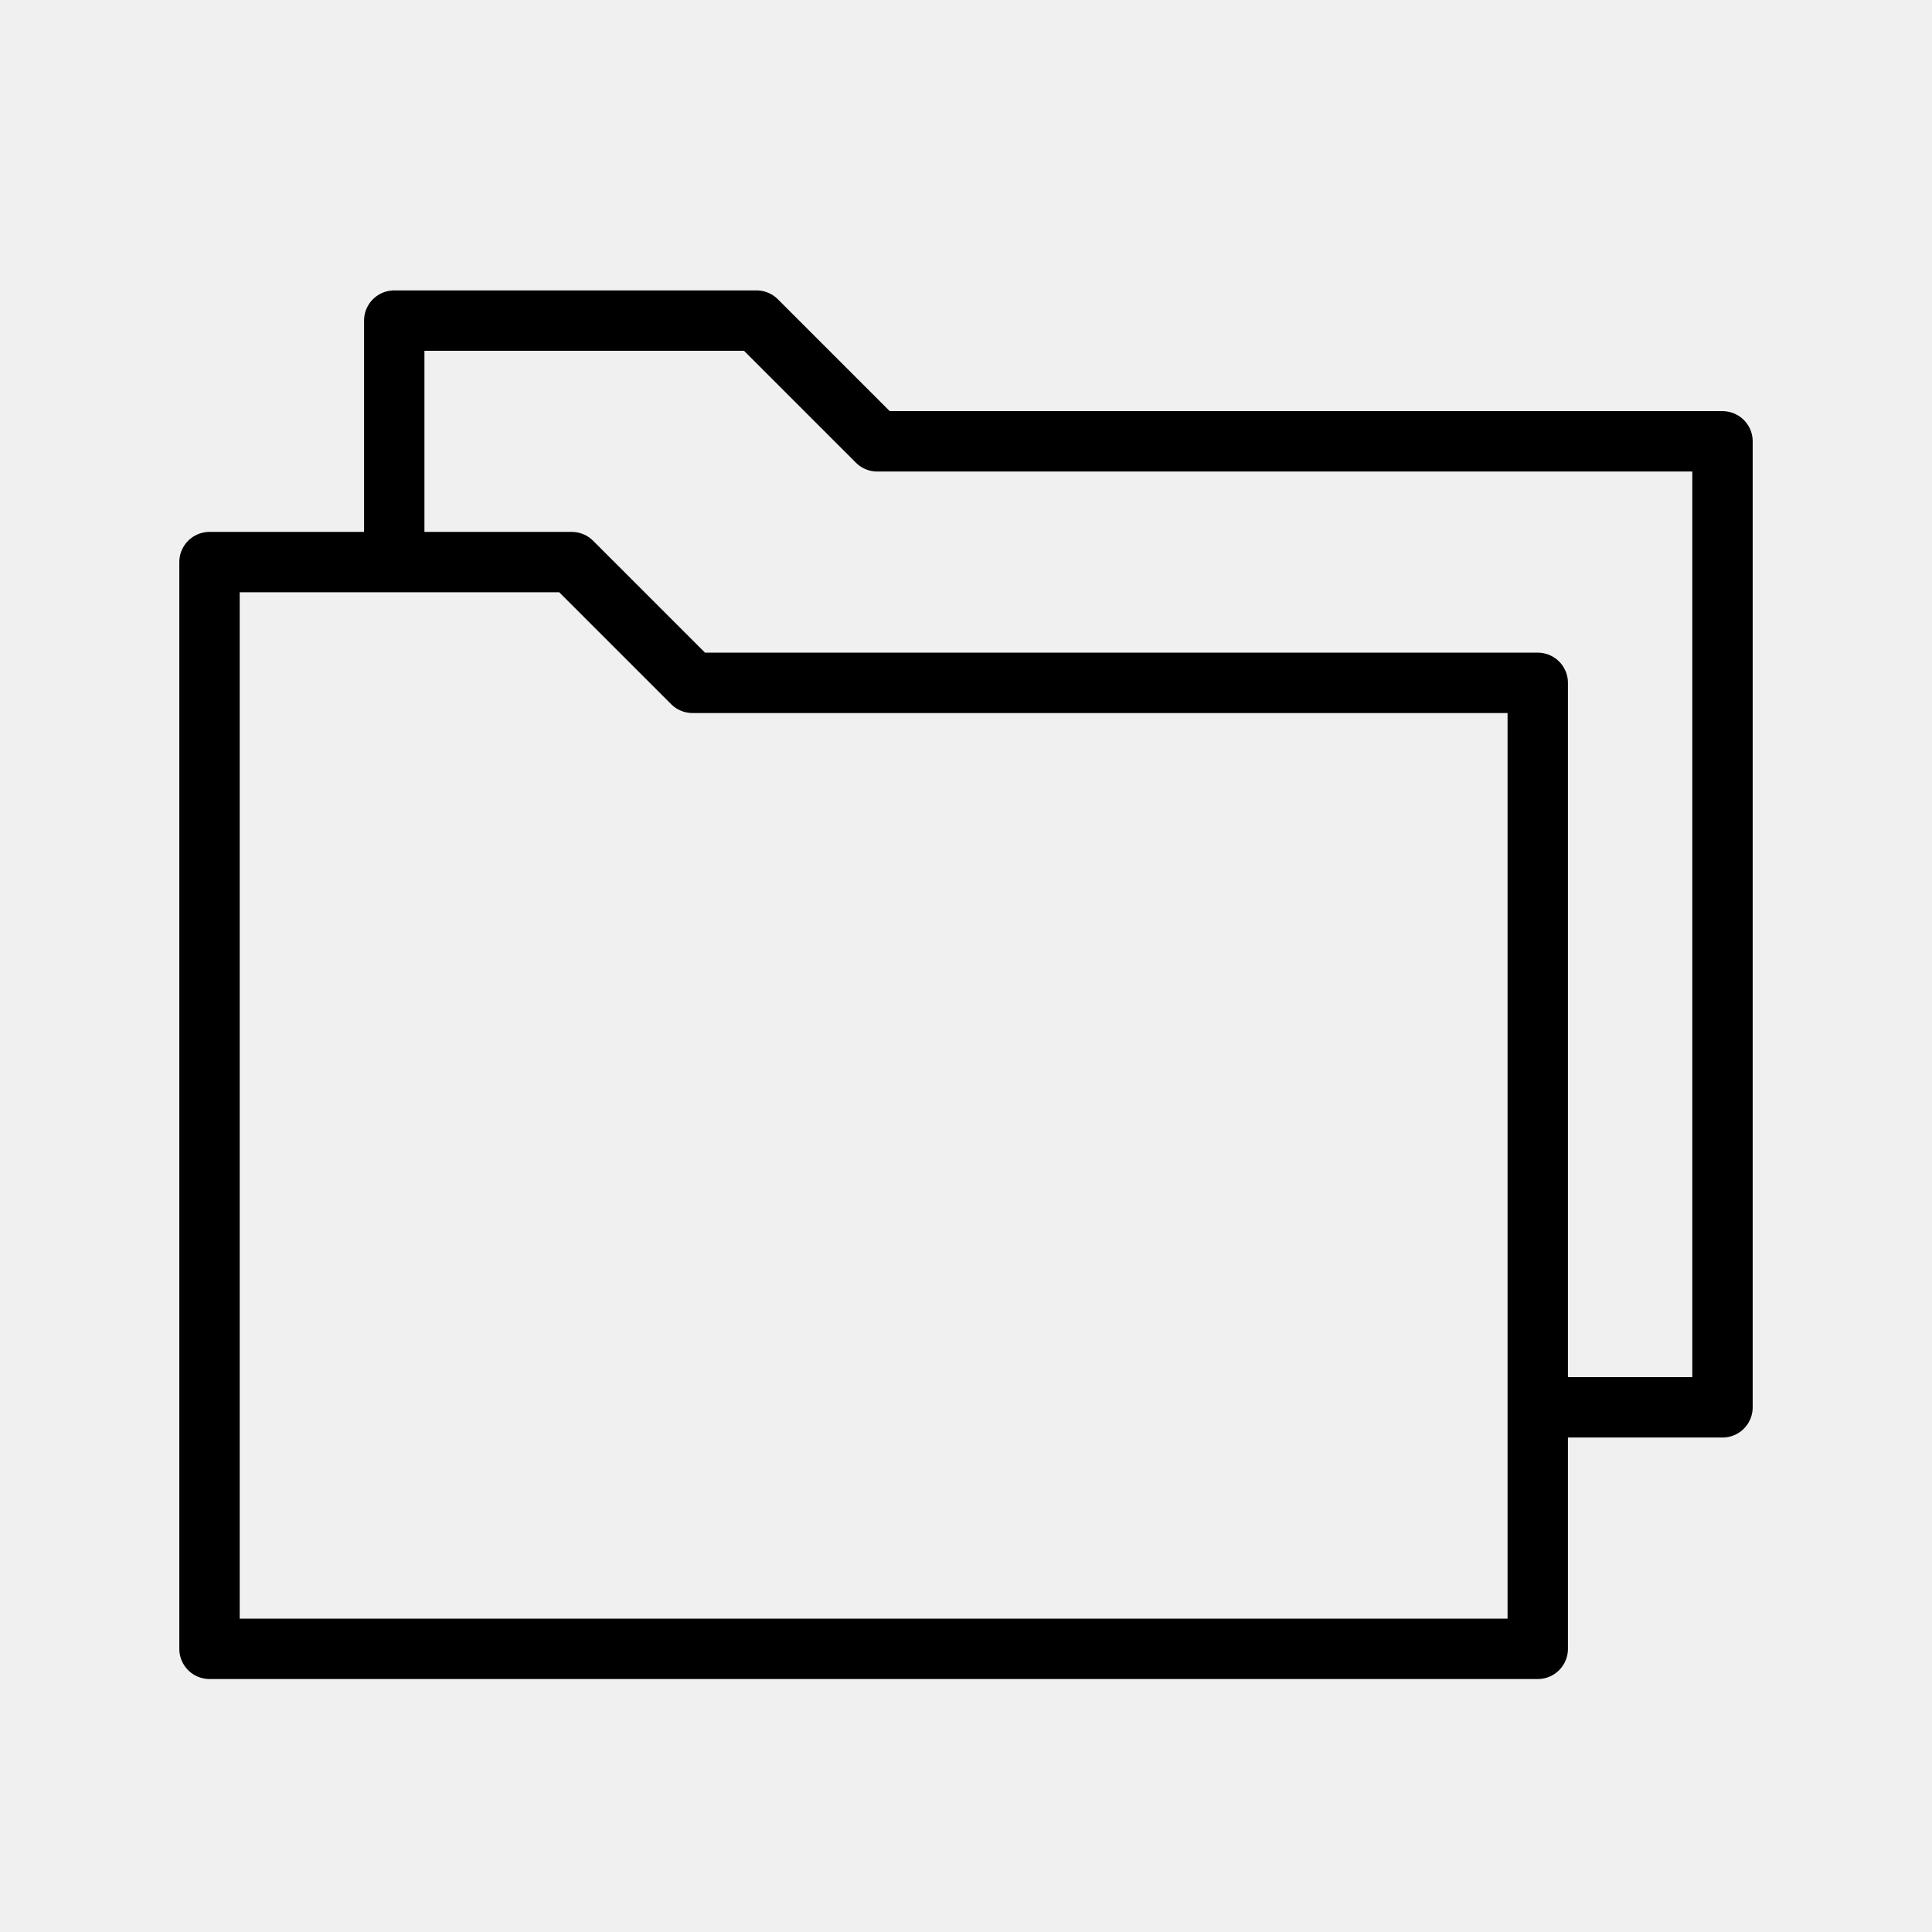
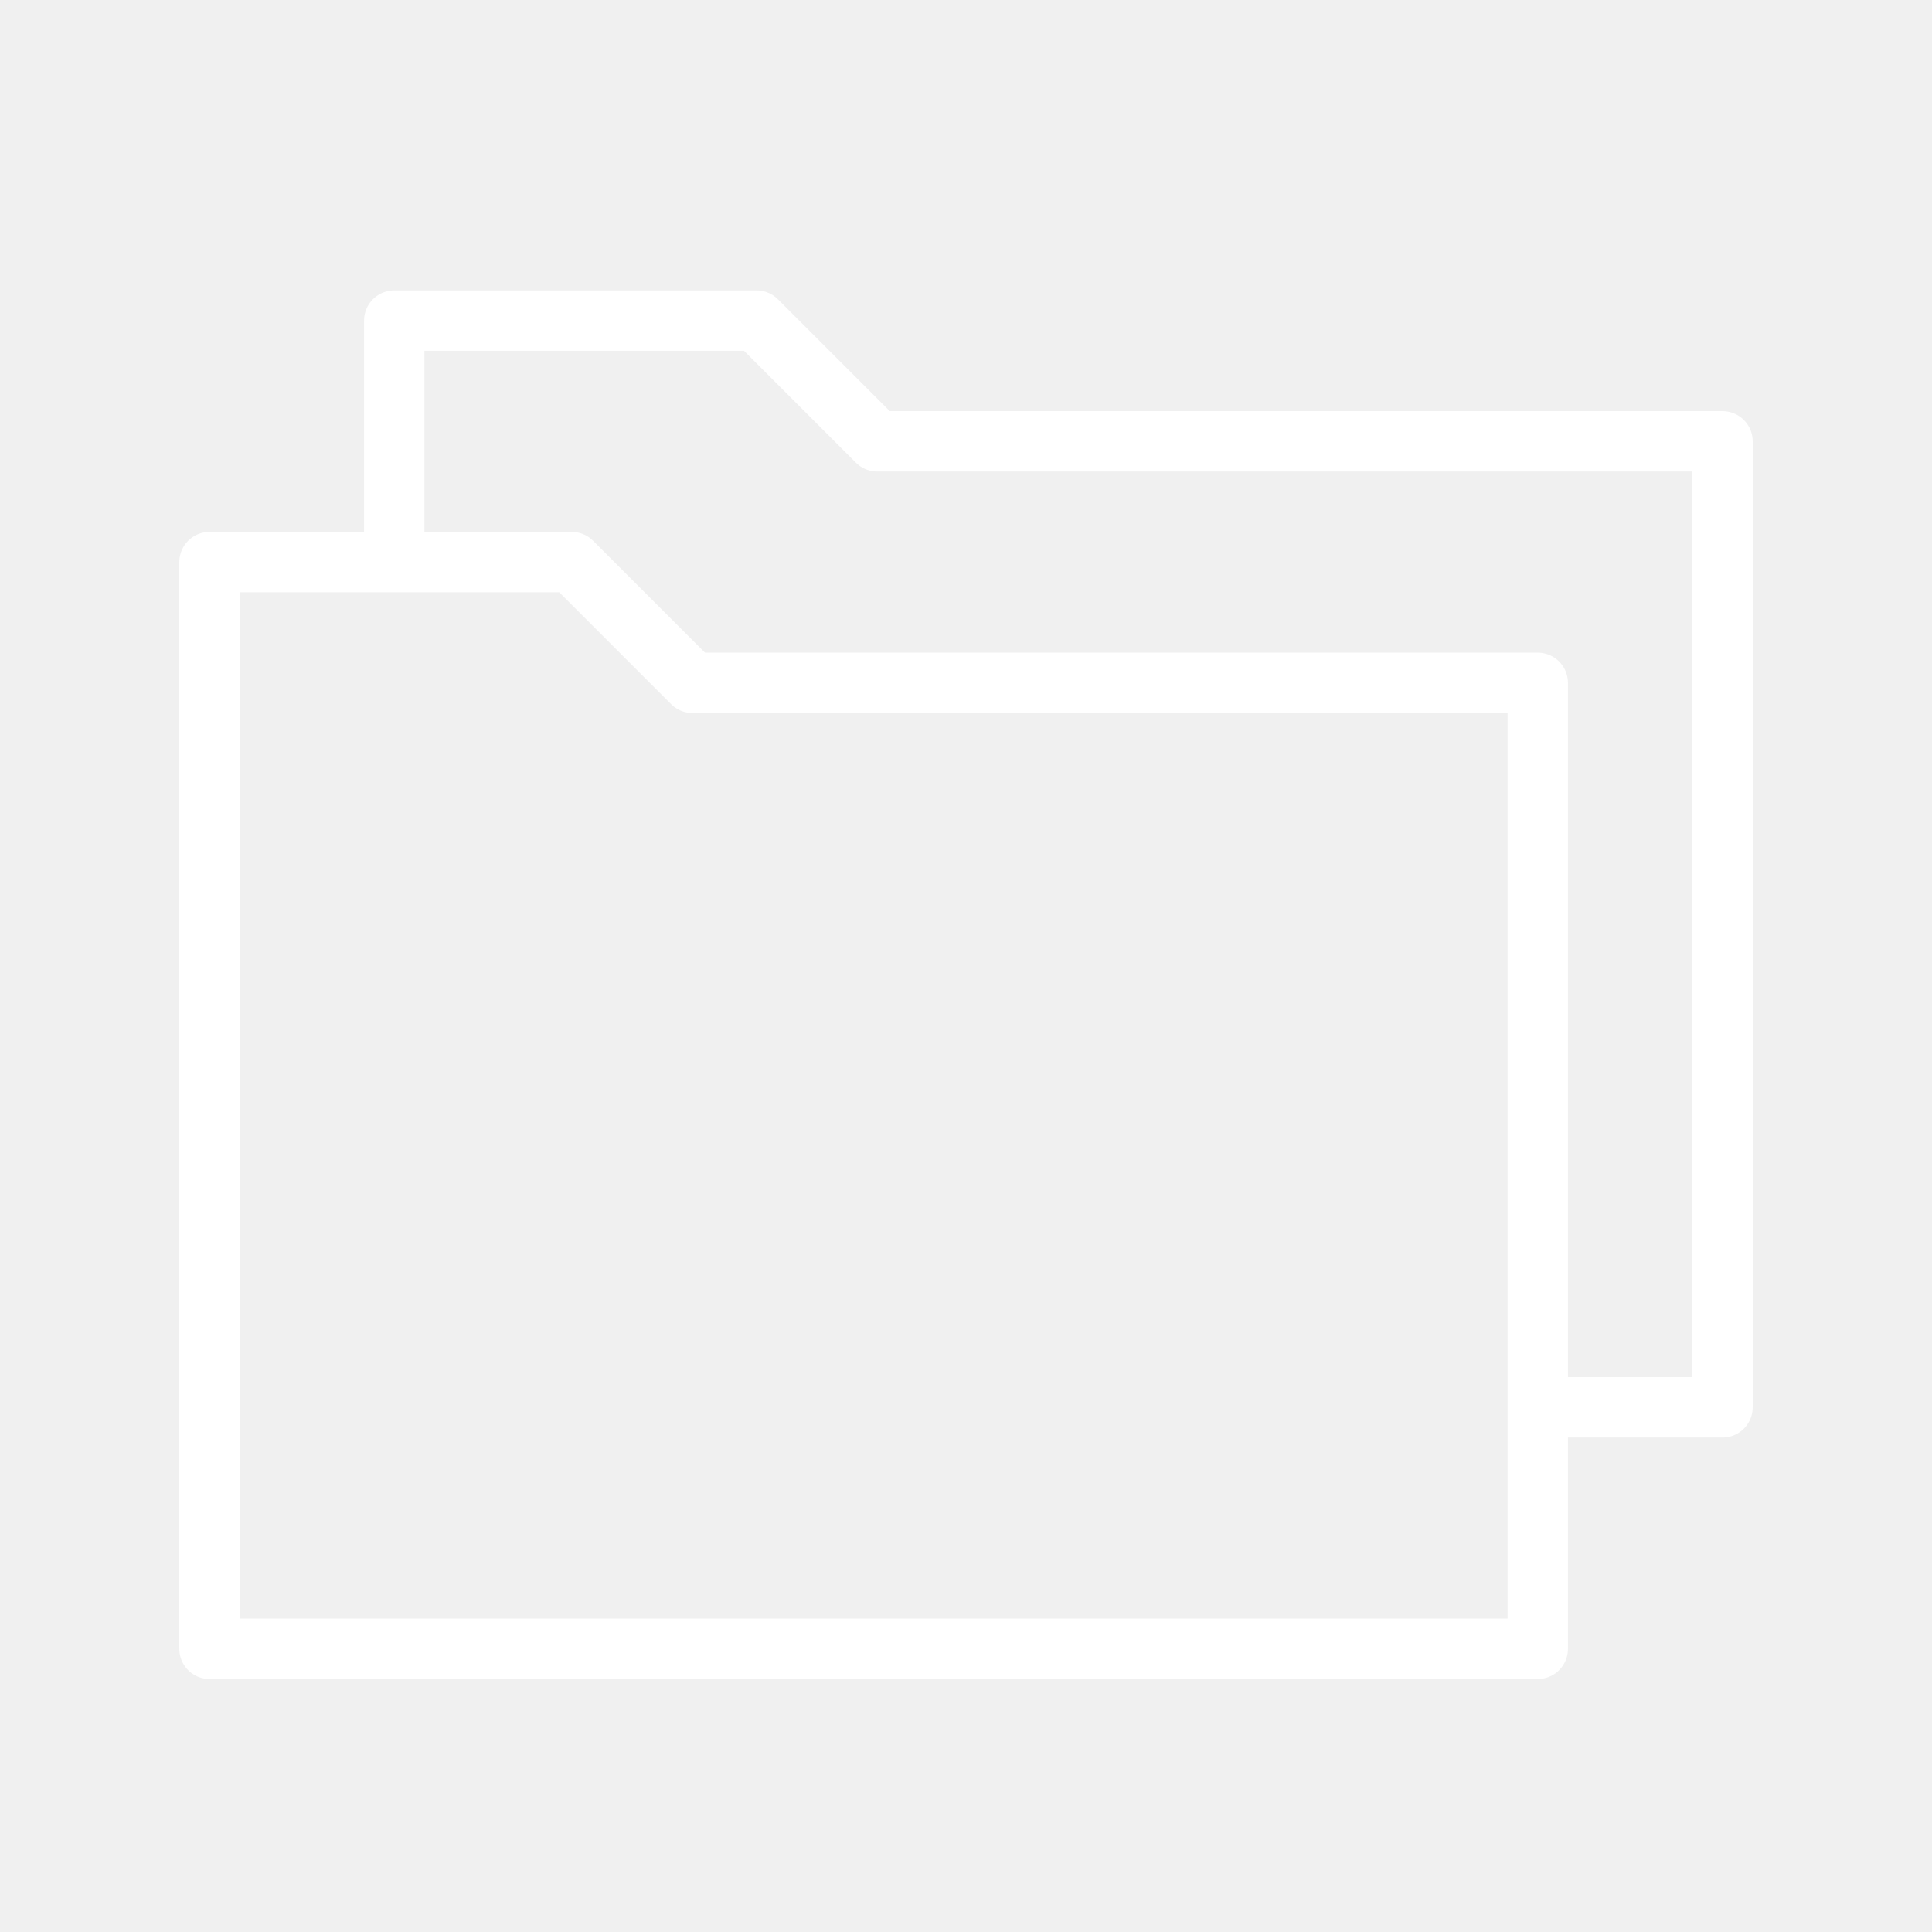
- <svg xmlns="http://www.w3.org/2000/svg" viewBox="0 0 32 32">
+ <svg xmlns="http://www.w3.org/2000/svg" id="cat-pg" viewBox="0 0 32 32">
  <defs>
-     <style>.cls-1{fill:none;stroke:#000;stroke-linejoin:round;}</style>
+     <style>.cls-1{fill:none;stroke:#fff;stroke-linejoin:round;}</style>
  </defs>
-   <g id="cat">
-     <polyline class="cls-1" points="25.47 23.31 28.53 23.31 28.53 7.31 14.53 7.31 12.53 5.31 6.53 5.31 6.53 9.31" />
-     <polygon class="cls-1" points="17.52 11.31 11.47 11.31 9.47 9.31 3.47 9.31 3.47 11.31 3.47 27.31 25.47 27.31 25.47 11.31 17.52 11.31" />
-   </g>
+   <polyline class="cls-1" points="25.47 23.31 28.53 23.31 28.53 7.31 14.53 7.31 12.53 5.31 6.53 5.31 6.53 9.31" />
+   <polygon class="cls-1" points="17.52 11.31 11.47 11.31 9.47 9.31 3.47 9.31 3.47 11.31 3.47 27.31 25.47 27.31 25.47 11.31 17.52 11.31" />
</svg>
